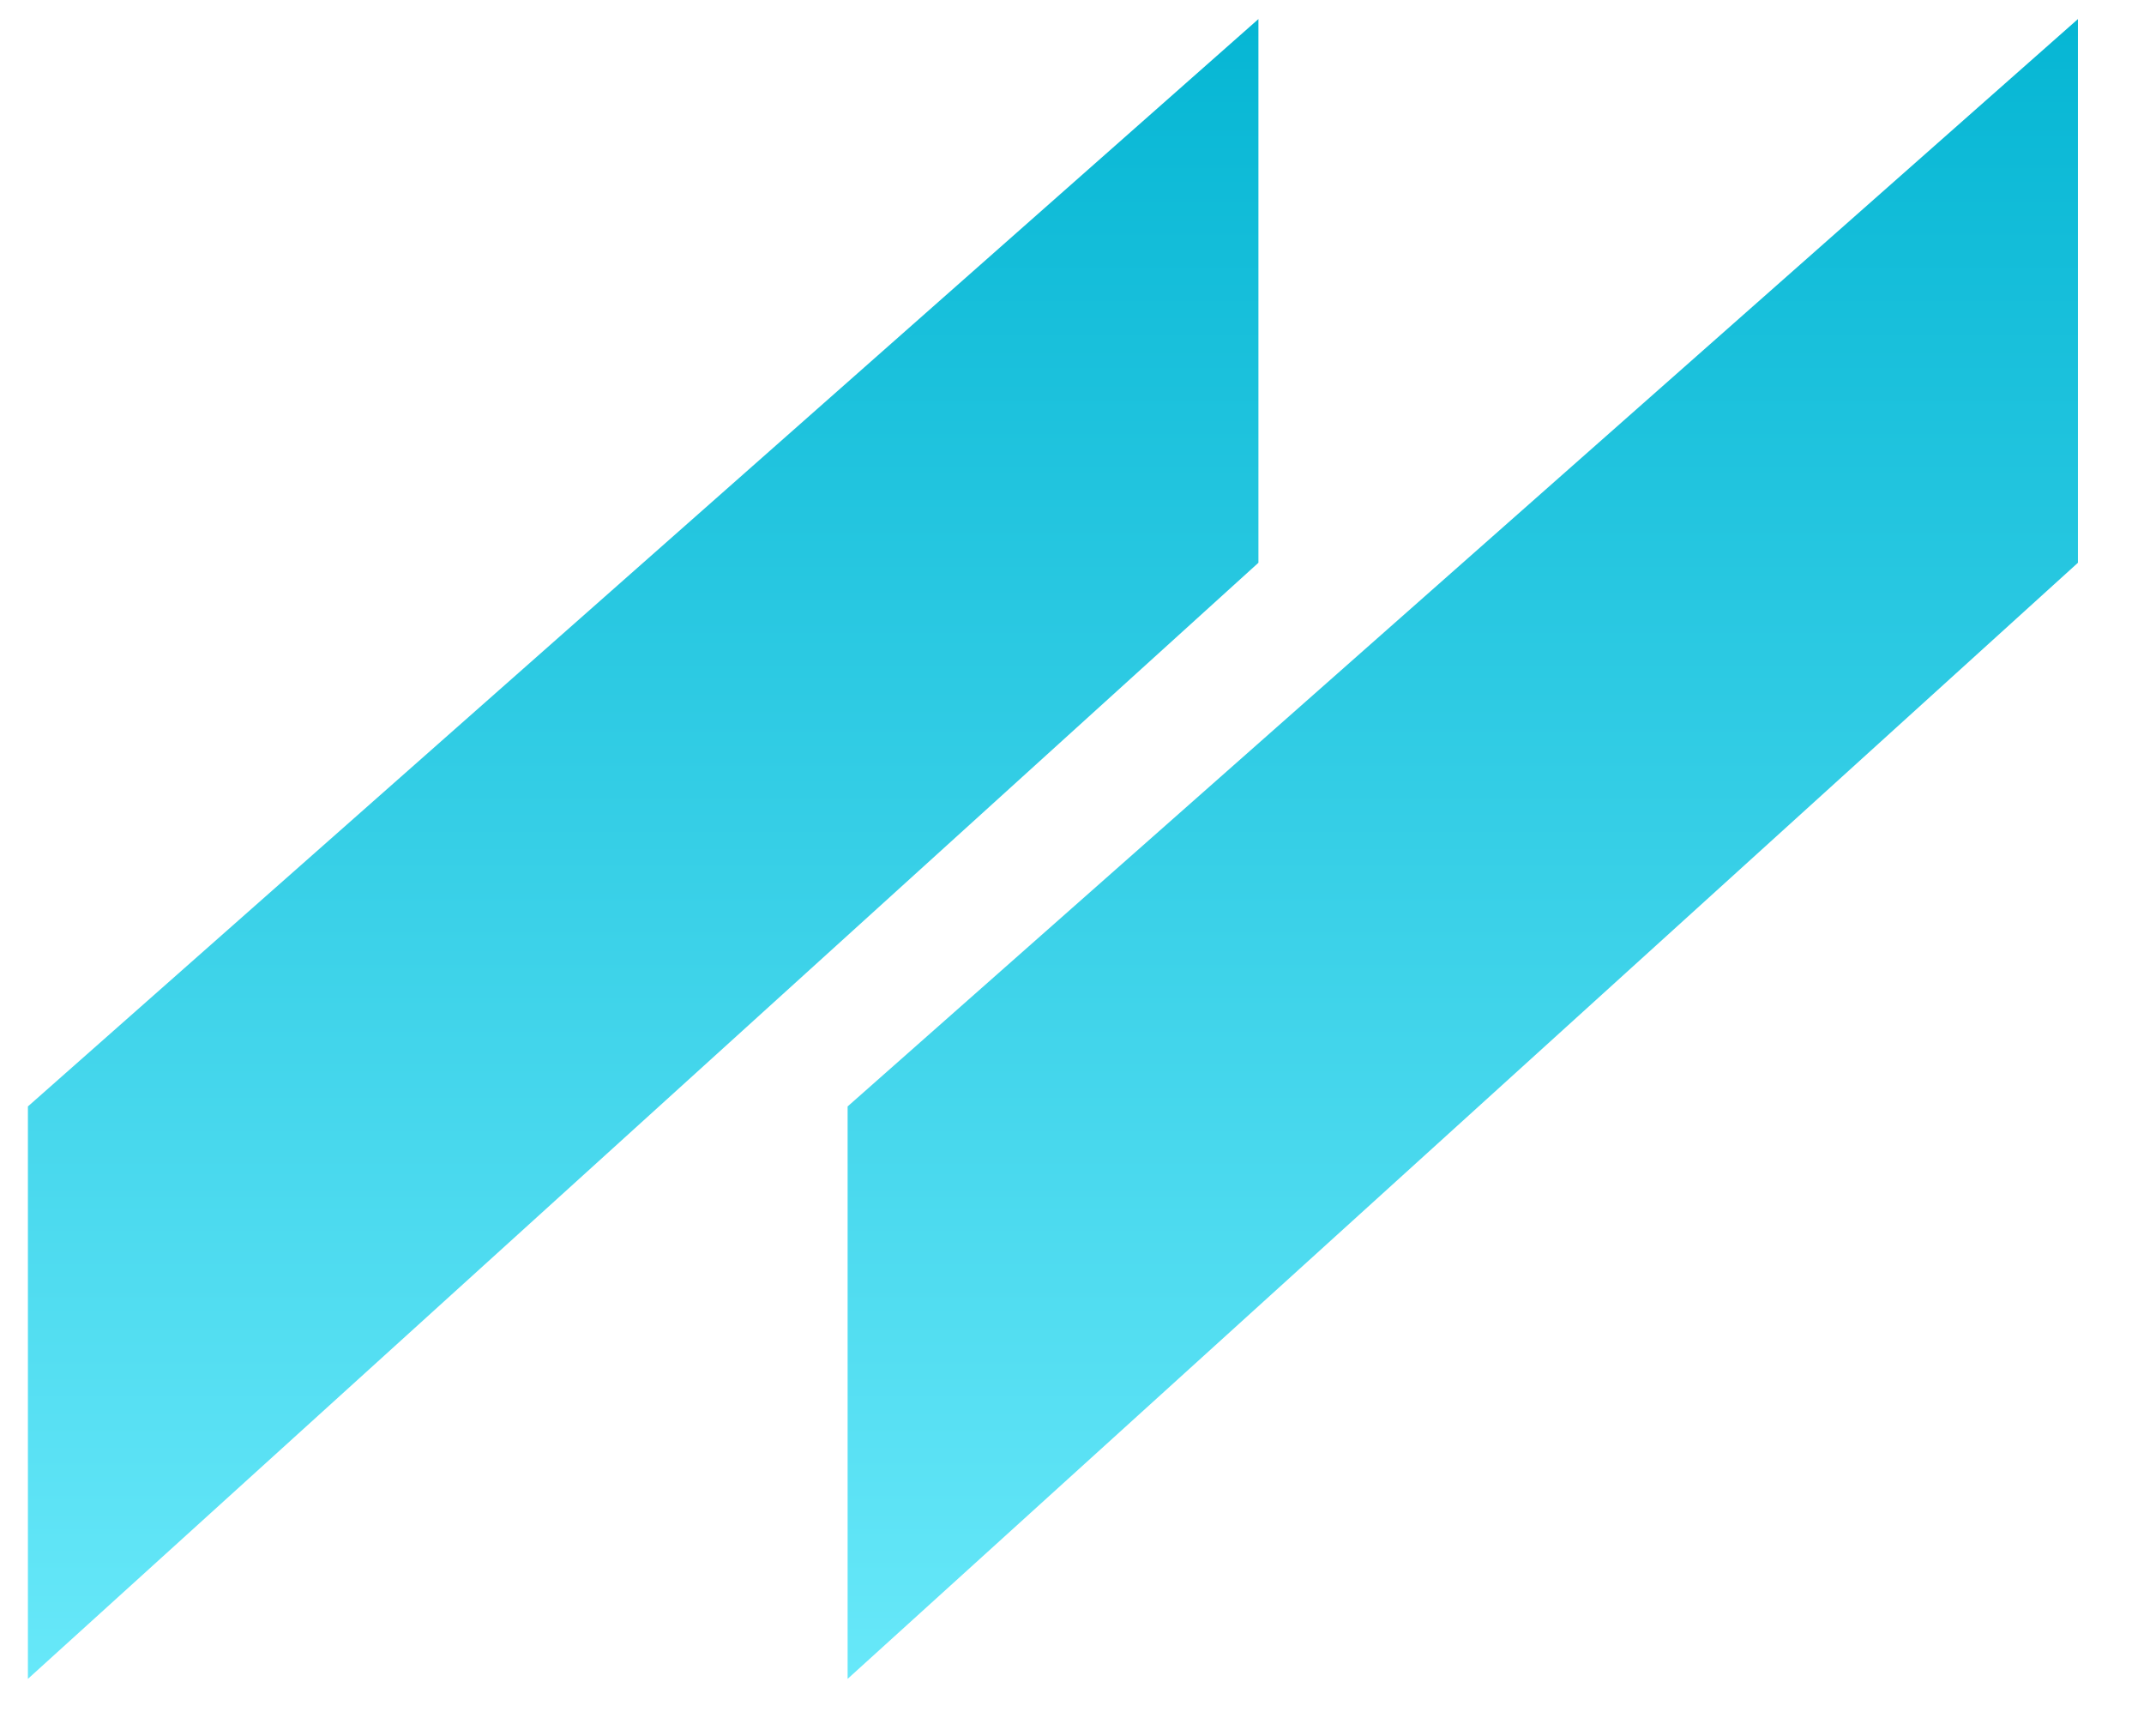
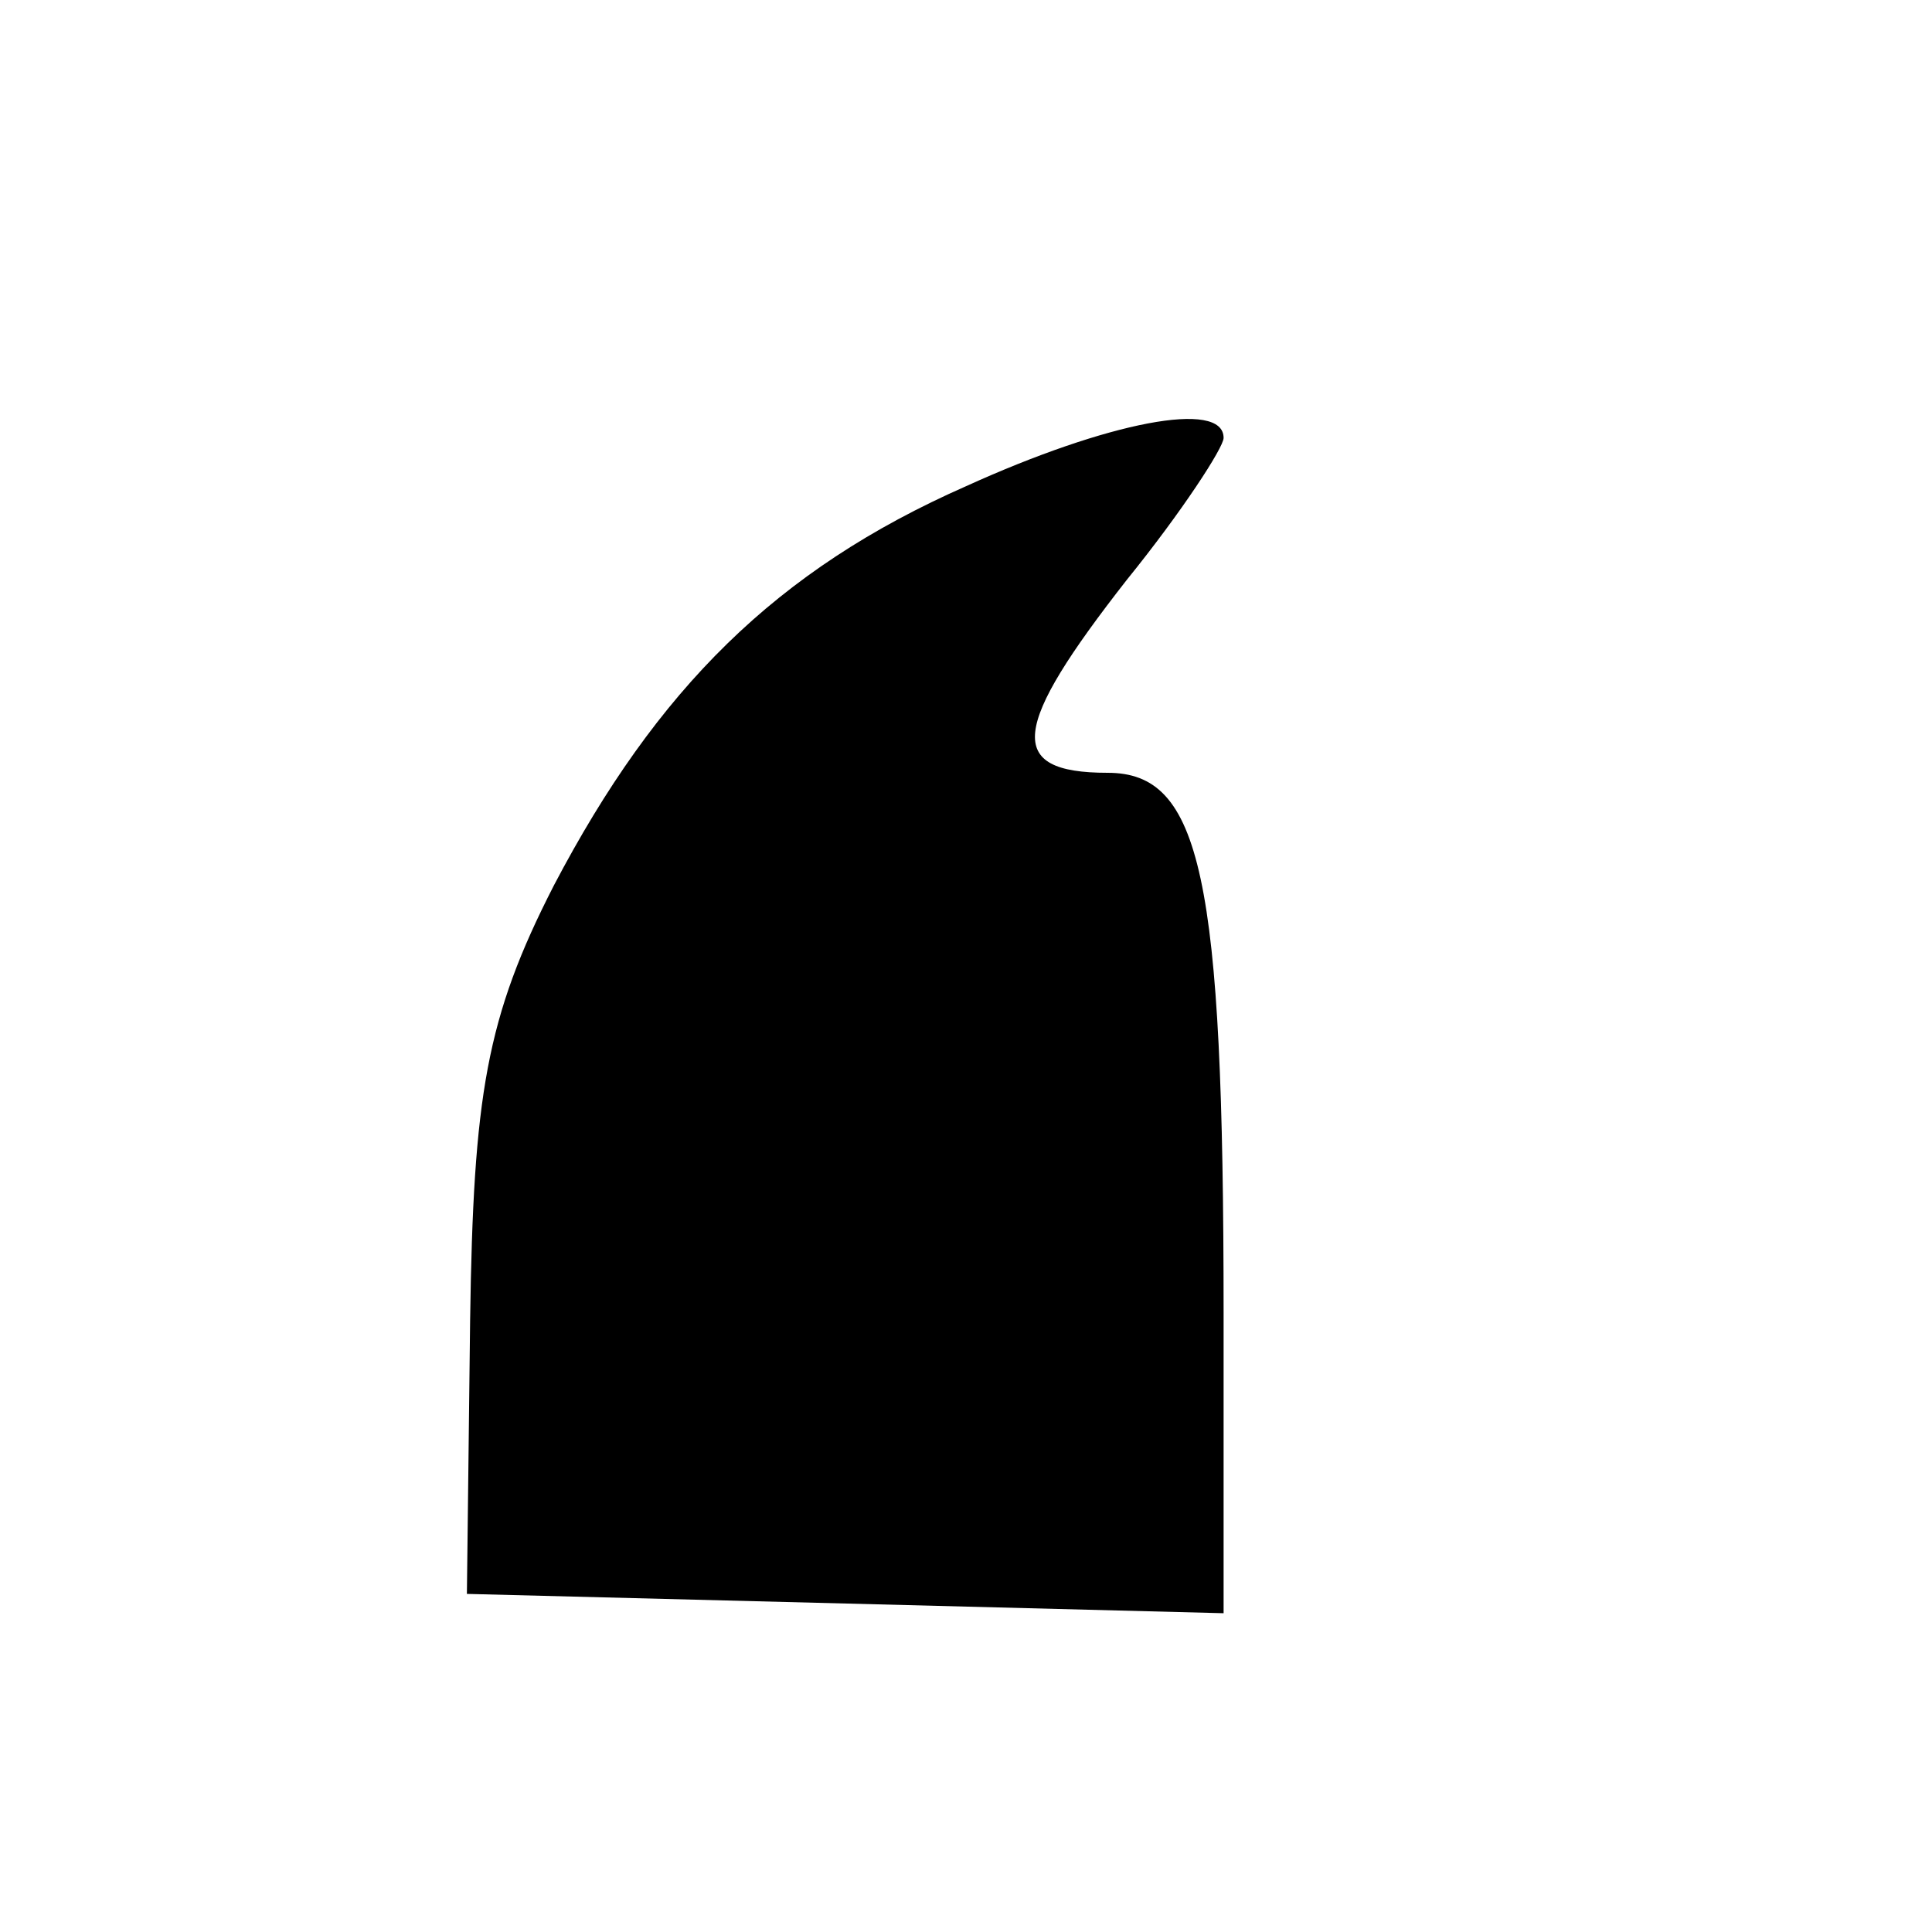
- <svg xmlns="http://www.w3.org/2000/svg" xmlns:xlink="http://www.w3.org/1999/xlink" version="1.1" preserveAspectRatio="xMidYMid meet" viewBox="344.564 330.278 111.737 91.218" width="53.87" height="43.61">
-   <defs>
-     <path d="M453.3 331.28L453.3 359.85L388.64 418.5L388.64 388.42L453.3 331.28Z" id="aFZf6T5ED" />
-     <linearGradient id="gradientb2ThqnP5Op" gradientUnits="userSpaceOnUse" x1="420.97" y1="331.28" x2="420.97" y2="418.5">
-       <stop style="stop-color: #06b6d4;stop-opacity: 1" offset="0%" />
-       <stop style="stop-color: #67e8f9;stop-opacity: 1" offset="100%" />
-     </linearGradient>
-     <path d="M410.23 331.28L410.23 359.85L345.56 418.5L345.56 388.42L410.23 331.28Z" id="a9fehgwfM" />
-     <linearGradient id="gradientk1wNV9Ostb" gradientUnits="userSpaceOnUse" x1="377.89" y1="331.28" x2="377.89" y2="418.5">
-       <stop style="stop-color: #06b6d4;stop-opacity: 1" offset="0%" />
-       <stop style="stop-color: #67e8f9;stop-opacity: 1" offset="100%" />
-     </linearGradient>
-   </defs>
-   <g>
-     <g>
-       <use xlink:href="#aFZf6T5ED" opacity="1" fill="url(#gradientb2ThqnP5Op)" />
-     </g>
-     <g>
-       <use xlink:href="#a9fehgwfM" opacity="1" fill="url(#gradientk1wNV9Ostb)" />
-     </g>
+ <svg xmlns="http://www.w3.org/2000/svg" version="1.0" width="60pt" height="60pt" viewBox="0 0 60 60" preserveAspectRatio="xMidYMid meet">
+   <g transform="translate(0,60) scale(0.1,-0.1)" fill="#000000" stroke="none">
+     <path d="M300 449 c-59 -26 -96 -63 -128 -124 -21 -41 -25 -65 -26 -135 l-1 -85 118 -3 117 -3 0 93 c0 136 -7 168 -36 168 -32 0 -30 14 6 60 17 21 30 41 30 44 0 12 -36 5 -80 -15z" />
  </g>
</svg>
